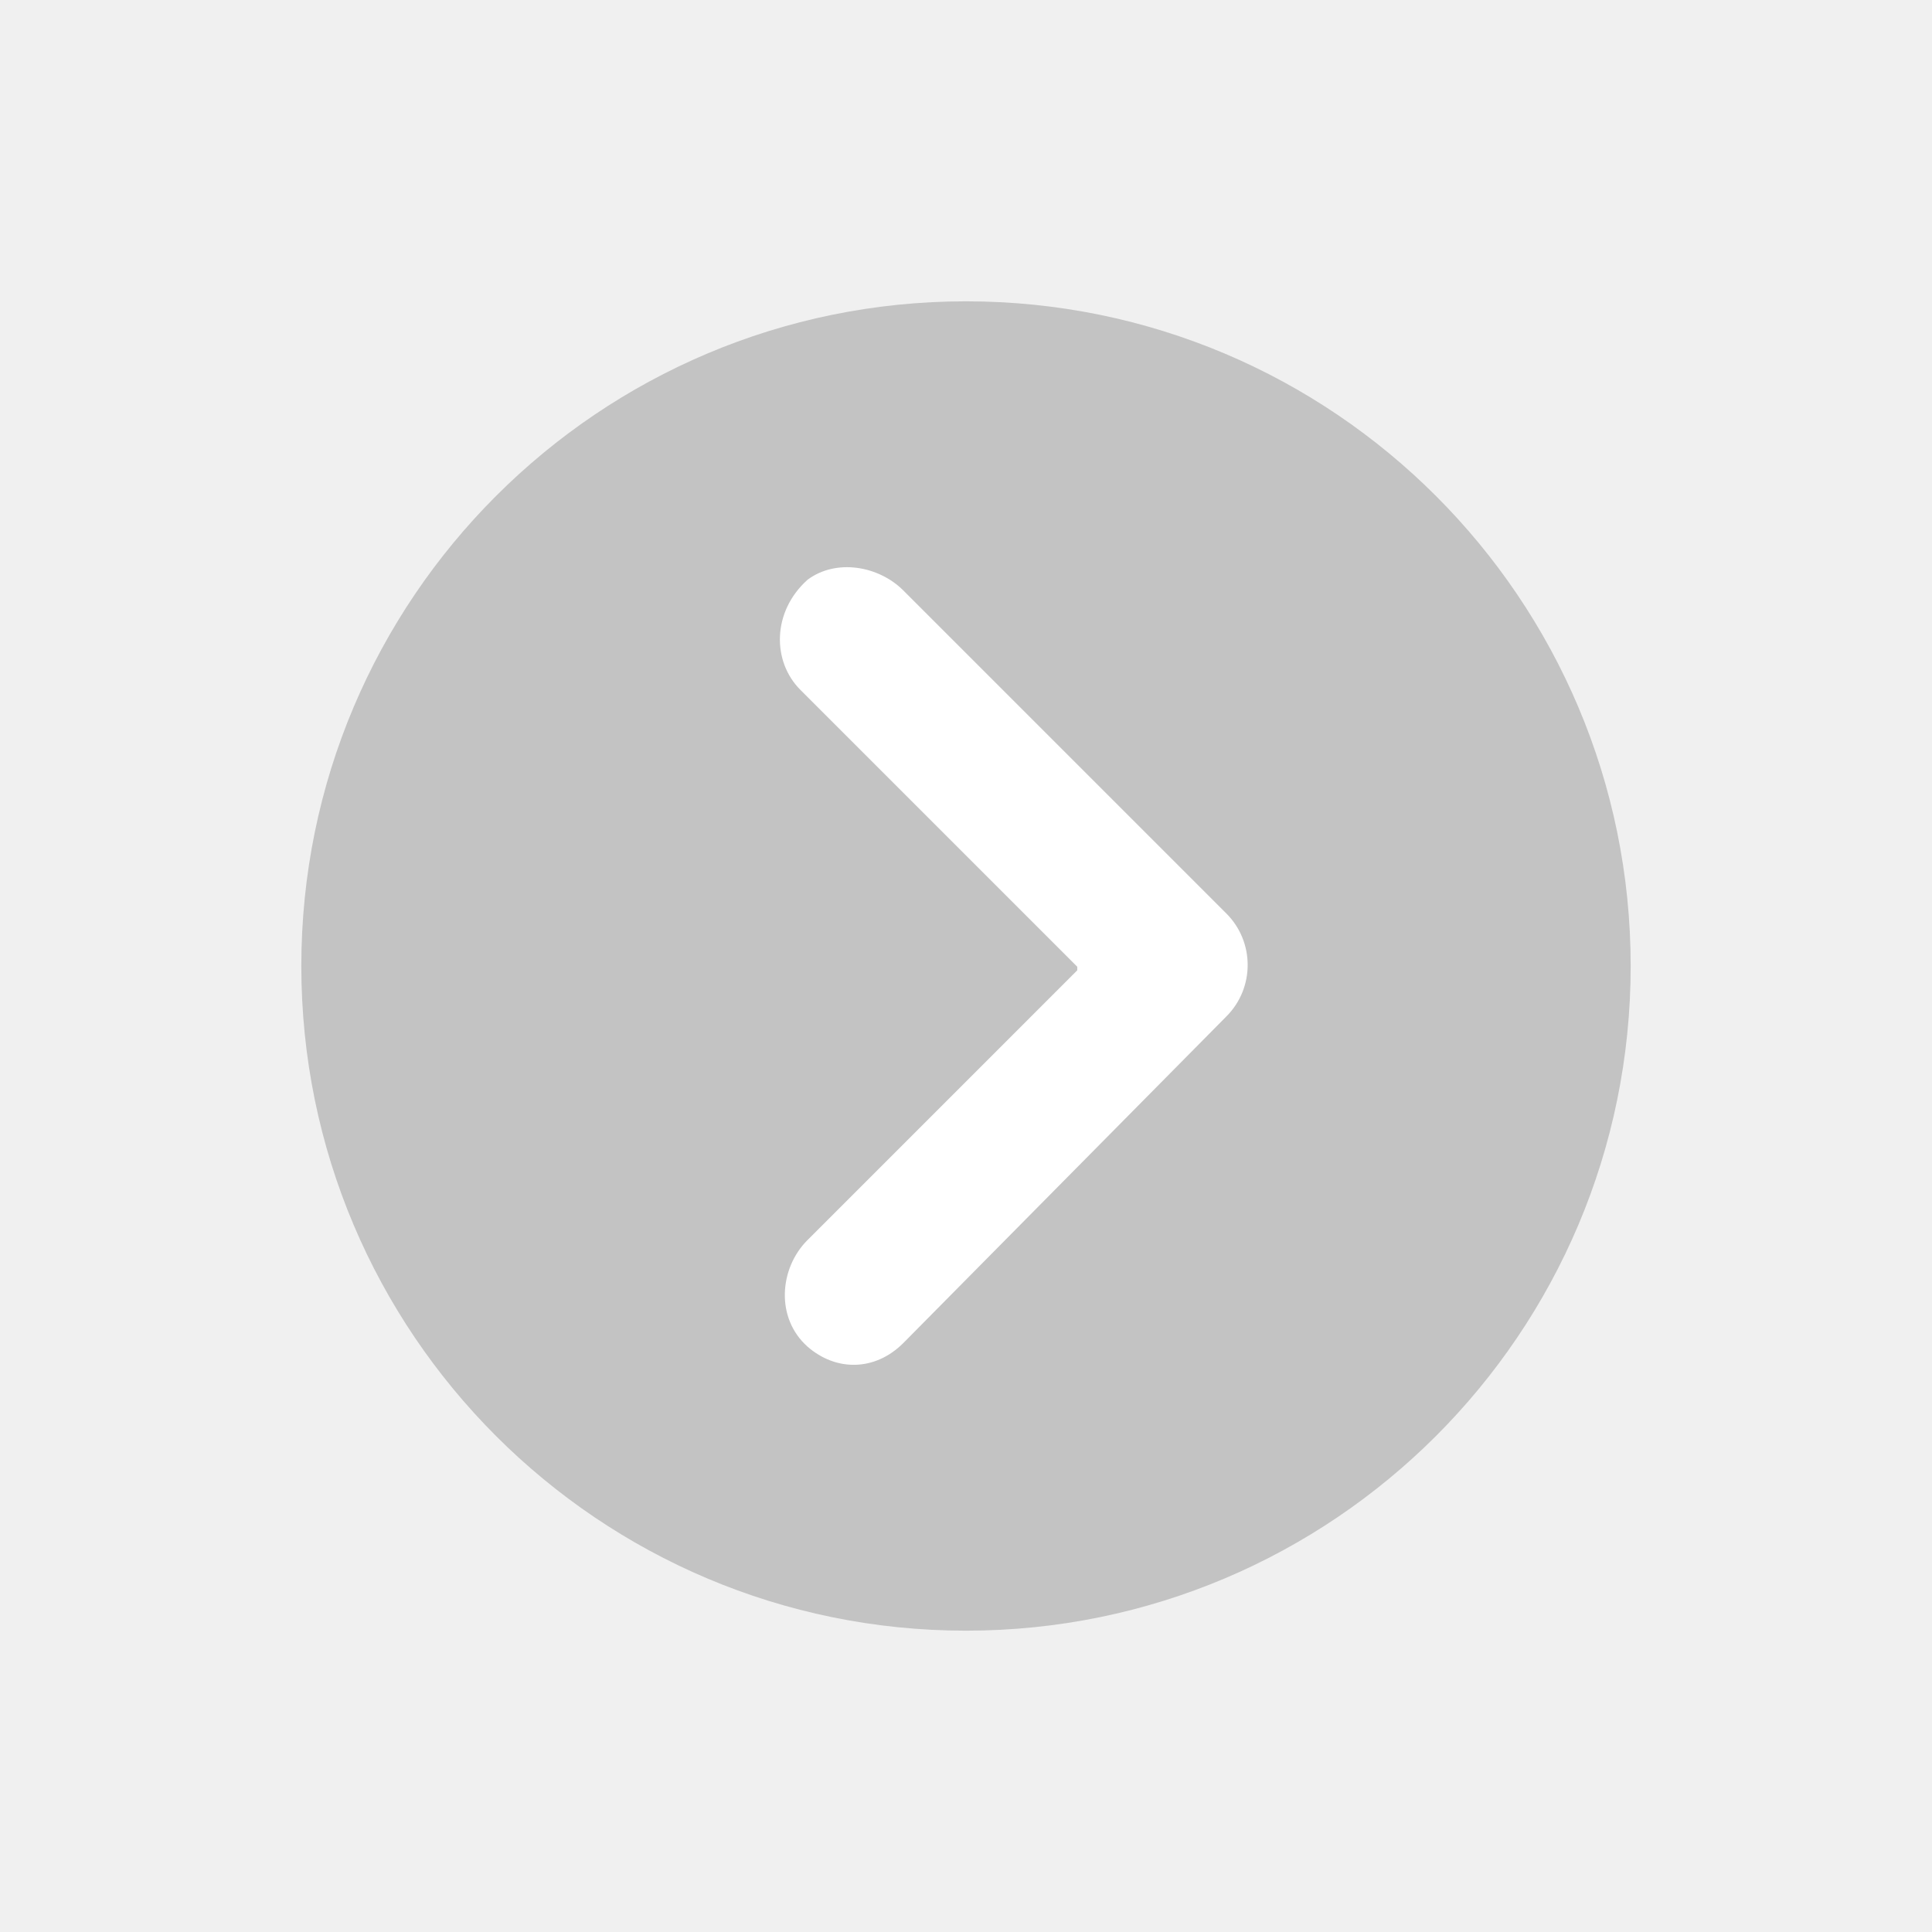
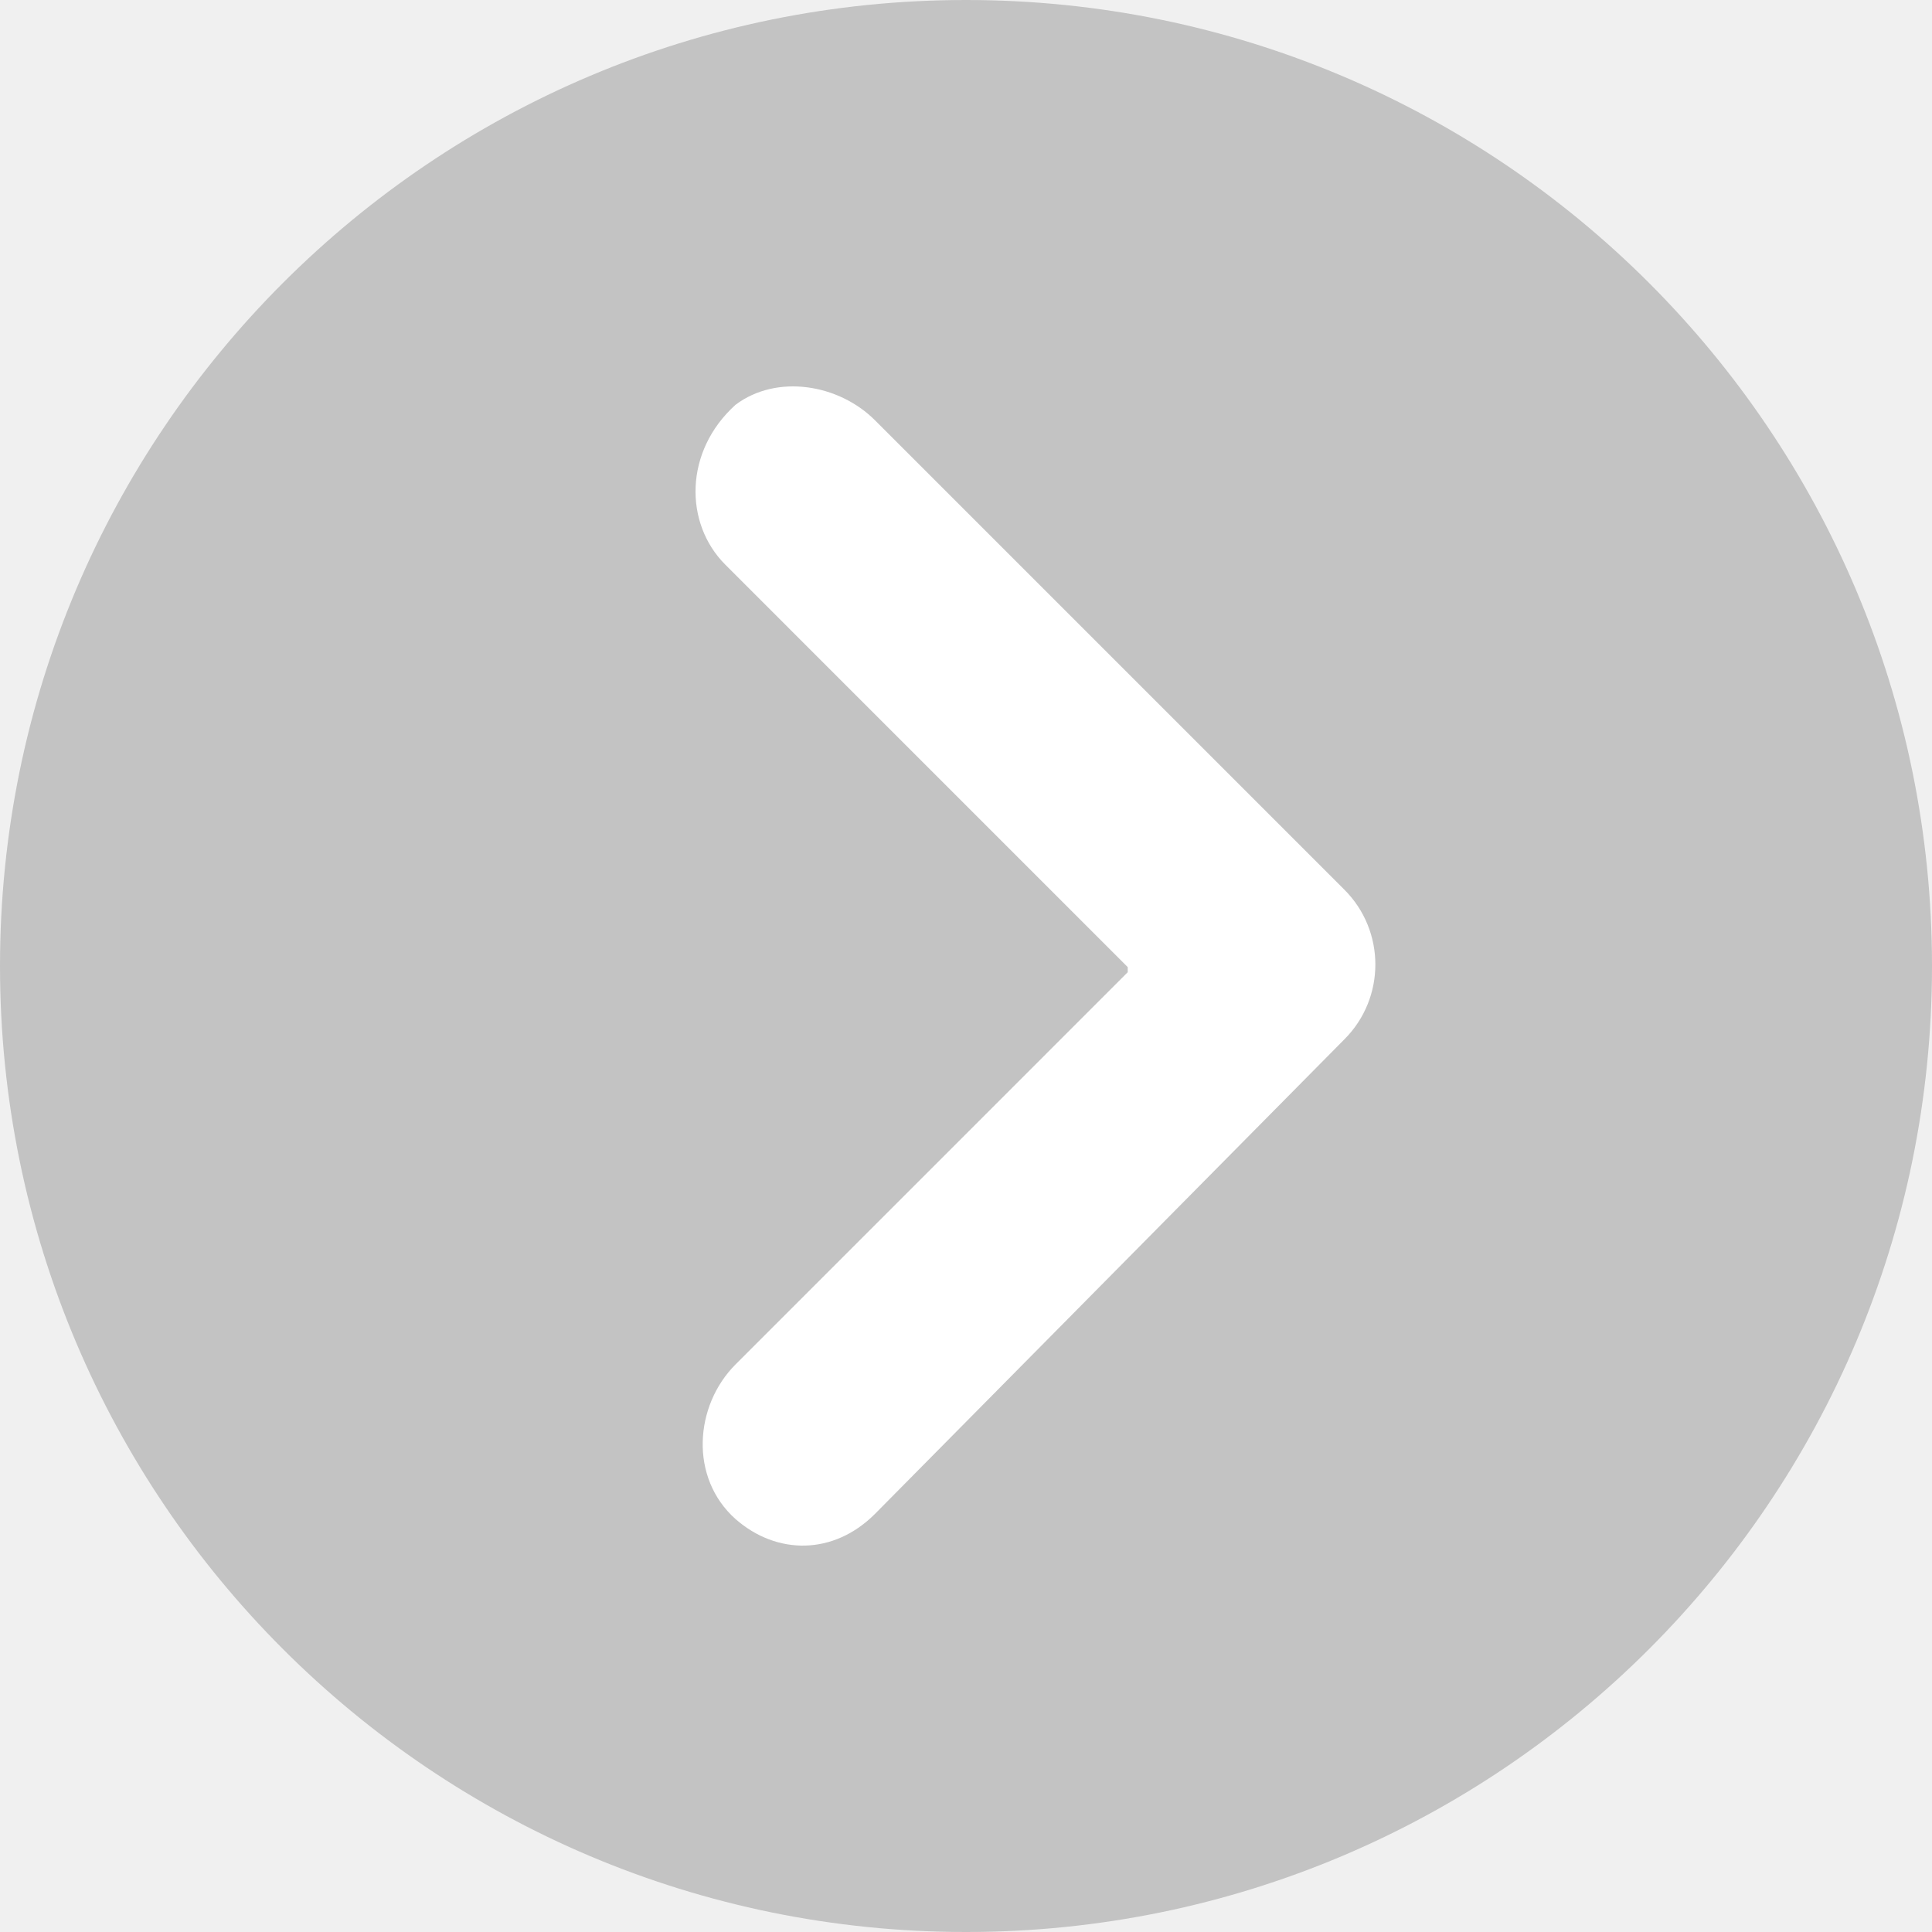
- <svg xmlns="http://www.w3.org/2000/svg" width="218" height="218" viewBox="0 0 218 218" fill="none">
-   <path d="M184 109C184 150.421 150.421 184 109 184C67.579 184 34 150.421 34 109C34 67.579 67.579 34 109 34C150.421 34 184 67.579 184 109Z" fill="#808080" fill-opacity="0.4" />
-   <path d="M90.312 77.841L121.555 109.084V109.485L91.113 139.928C87.908 143.132 87.508 148.74 91.113 151.945C94.317 154.749 98.723 154.749 101.928 151.544L138.379 114.692C141.584 111.488 141.584 106.28 138.379 103.076L101.928 66.625C99.124 63.821 94.317 63.02 91.113 65.423C87.107 69.028 87.107 74.636 90.312 77.841Z" fill="white" />
+ <svg xmlns="http://www.w3.org/2000/svg" width="150" height="150" viewBox="0 0 150 150" fill="none">
+   <path d="M150 75C150 116.421 116.421 150 75 150C33.579 150 0 116.421 0 75C0 33.579 33.579 0 75 0C116.421 0 150 33.579 150 75Z" fill="#808080" fill-opacity="0.4" />
+   <path d="M56.312 43.84L87.555 75.084V75.485L57.113 105.928C53.908 109.132 53.508 114.74 57.113 117.945C60.317 120.749 64.723 120.749 67.928 117.544L104.379 80.692C107.584 77.488 107.584 72.281 104.379 69.076L67.928 32.625C65.124 29.821 60.317 29.02 57.113 31.423C53.107 35.028 53.107 40.636 56.312 43.84Z" fill="white" />
</svg>
